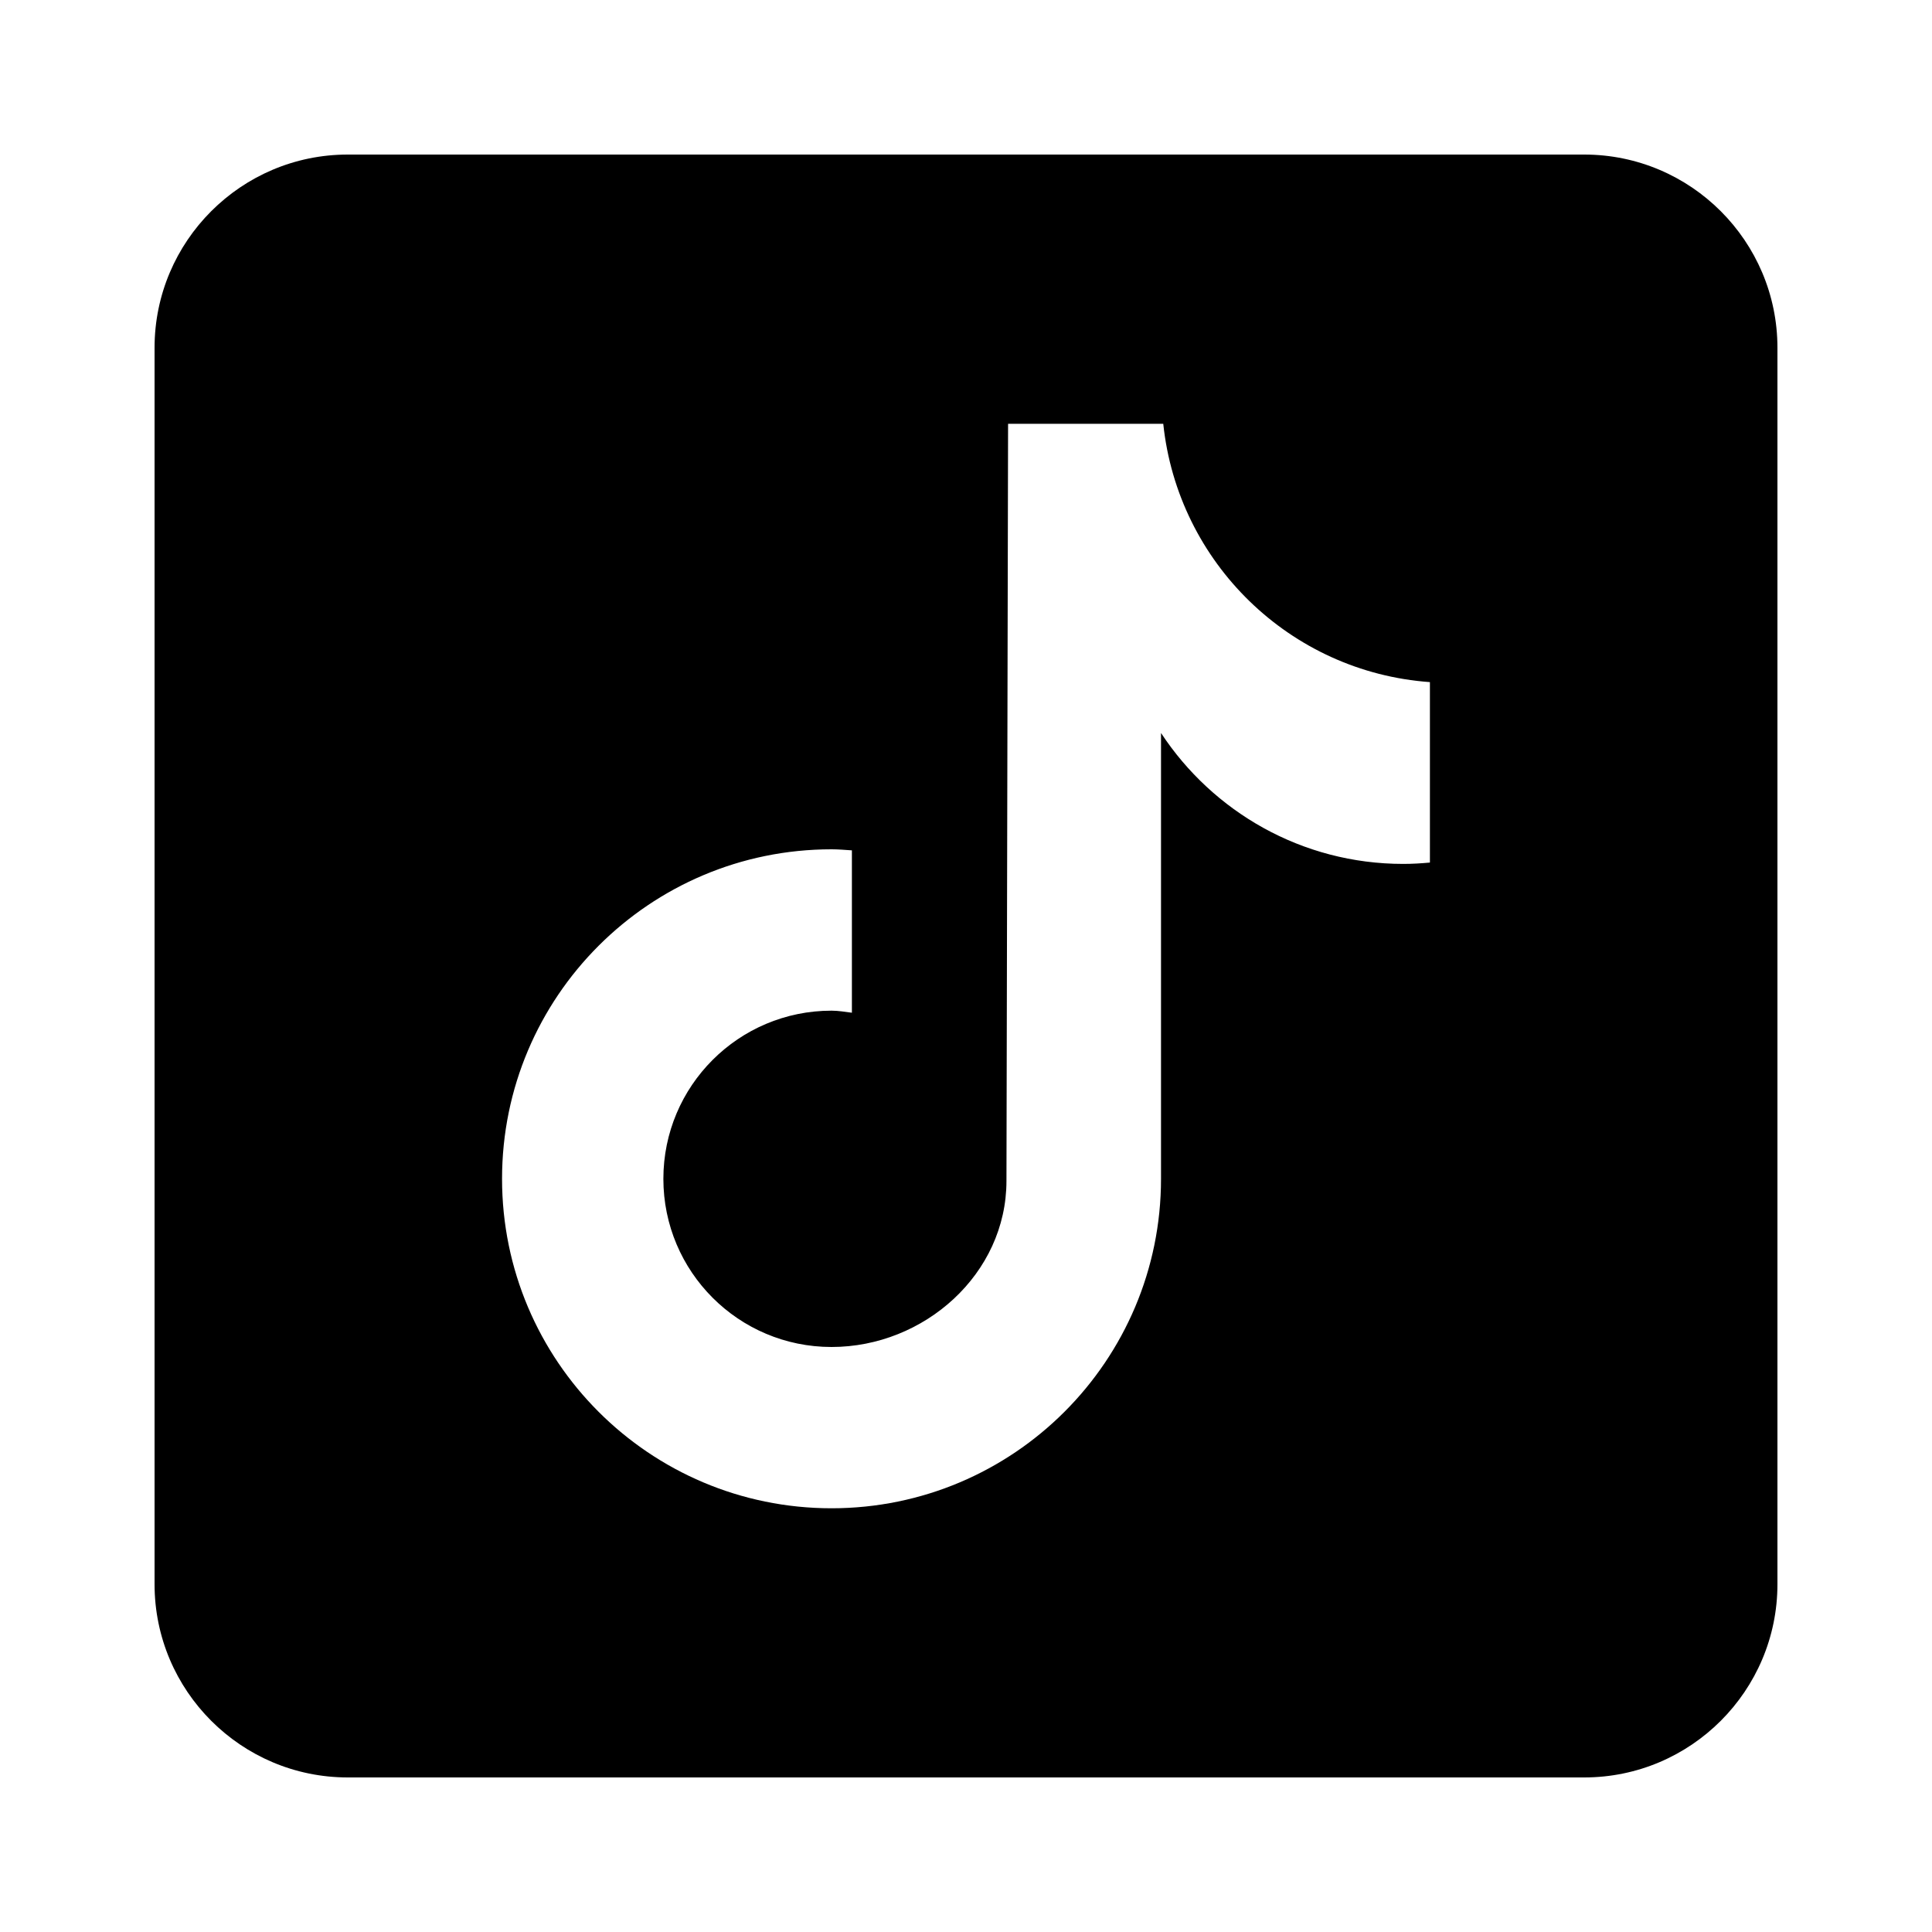
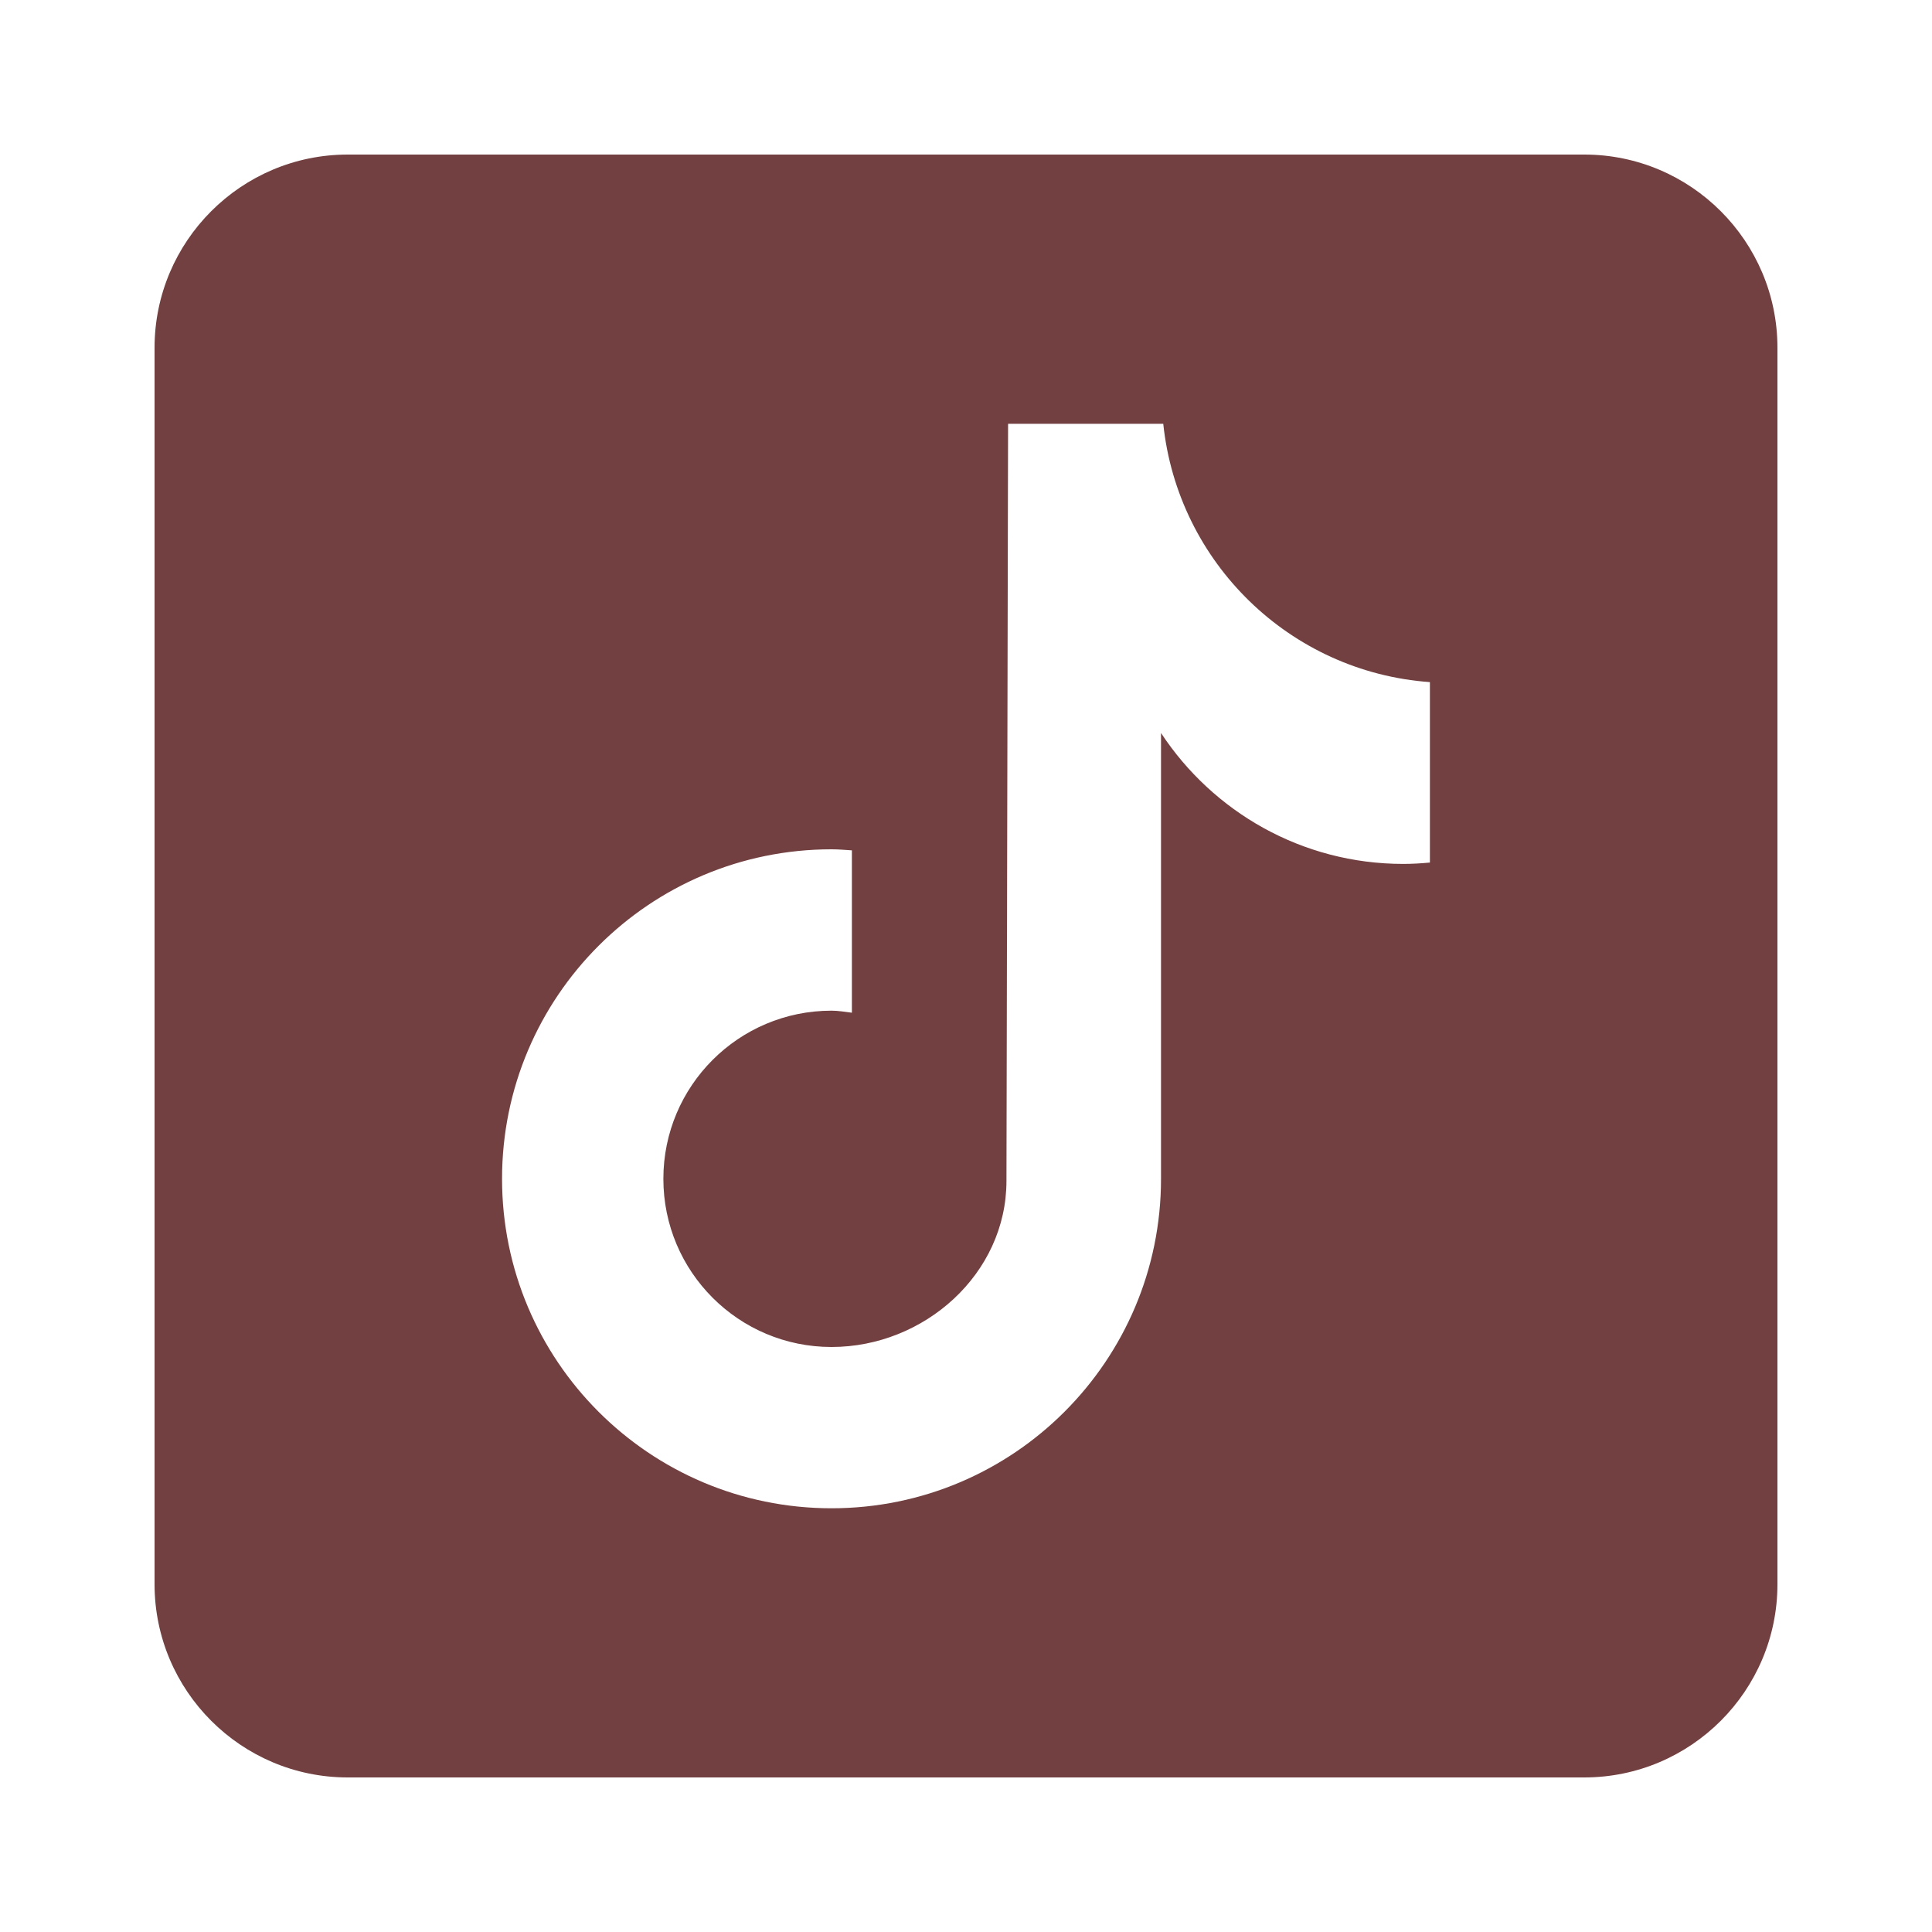
<svg xmlns="http://www.w3.org/2000/svg" viewBox="0 0 50 50" width="50px" height="50px" version="1.1" id="svg1">
  <defs id="defs1" />
-   <path d="M41,4H9C6.243,4,4,6.243,4,9v32c0,2.757,2.243,5,5,5h32c2.757,0,5-2.243,5-5V9C46,6.243,43.757,4,41,4z M37.006,22.323c-0.227,0.021-0.457,0.035-0.69,0.035c-2.623,0-4.928-1.349-6.269-3.388c0,5.349,0,11.435,0,11.537c0,4.709-3.818,8.527-8.527,8.527s-8.527-3.818-8.527-8.527s3.818-8.527,8.527-8.527c0.178,0,0.352,0.016,0.527,0.027v4.202c-0.175-0.021-0.347-0.053-0.527-0.053c-2.404,0-4.352,1.948-4.352,4.352s1.948,4.352,4.352,4.352s4.527-1.894,4.527-4.298c0-0.095,0.042-19.594,0.042-19.594h4.016c0.378,3.591,3.277,6.425,6.901,6.685V22.323z" id="path1" style="fill:#000000" />
+   <path d="M41,4H9C6.243,4,4,6.243,4,9v32c0,2.757,2.243,5,5,5h32c2.757,0,5-2.243,5-5V9C46,6.243,43.757,4,41,4z M37.006,22.323c-0.227,0.021-0.457,0.035-0.69,0.035c-2.623,0-4.928-1.349-6.269-3.388c0,5.349,0,11.435,0,11.537c0,4.709-3.818,8.527-8.527,8.527s-8.527-3.818-8.527-8.527s3.818-8.527,8.527-8.527c0.178,0,0.352,0.016,0.527,0.027v4.202c-0.175-0.021-0.347-0.053-0.527-0.053c-2.404,0-4.352,1.948-4.352,4.352s1.948,4.352,4.352,4.352s4.527-1.894,4.527-4.298c0-0.095,0.042-19.594,0.042-19.594h4.016c0.378,3.591,3.277,6.425,6.901,6.685V22.323z" id="path1" style="fill:#724040;fill-opacity:1" />
</svg>
